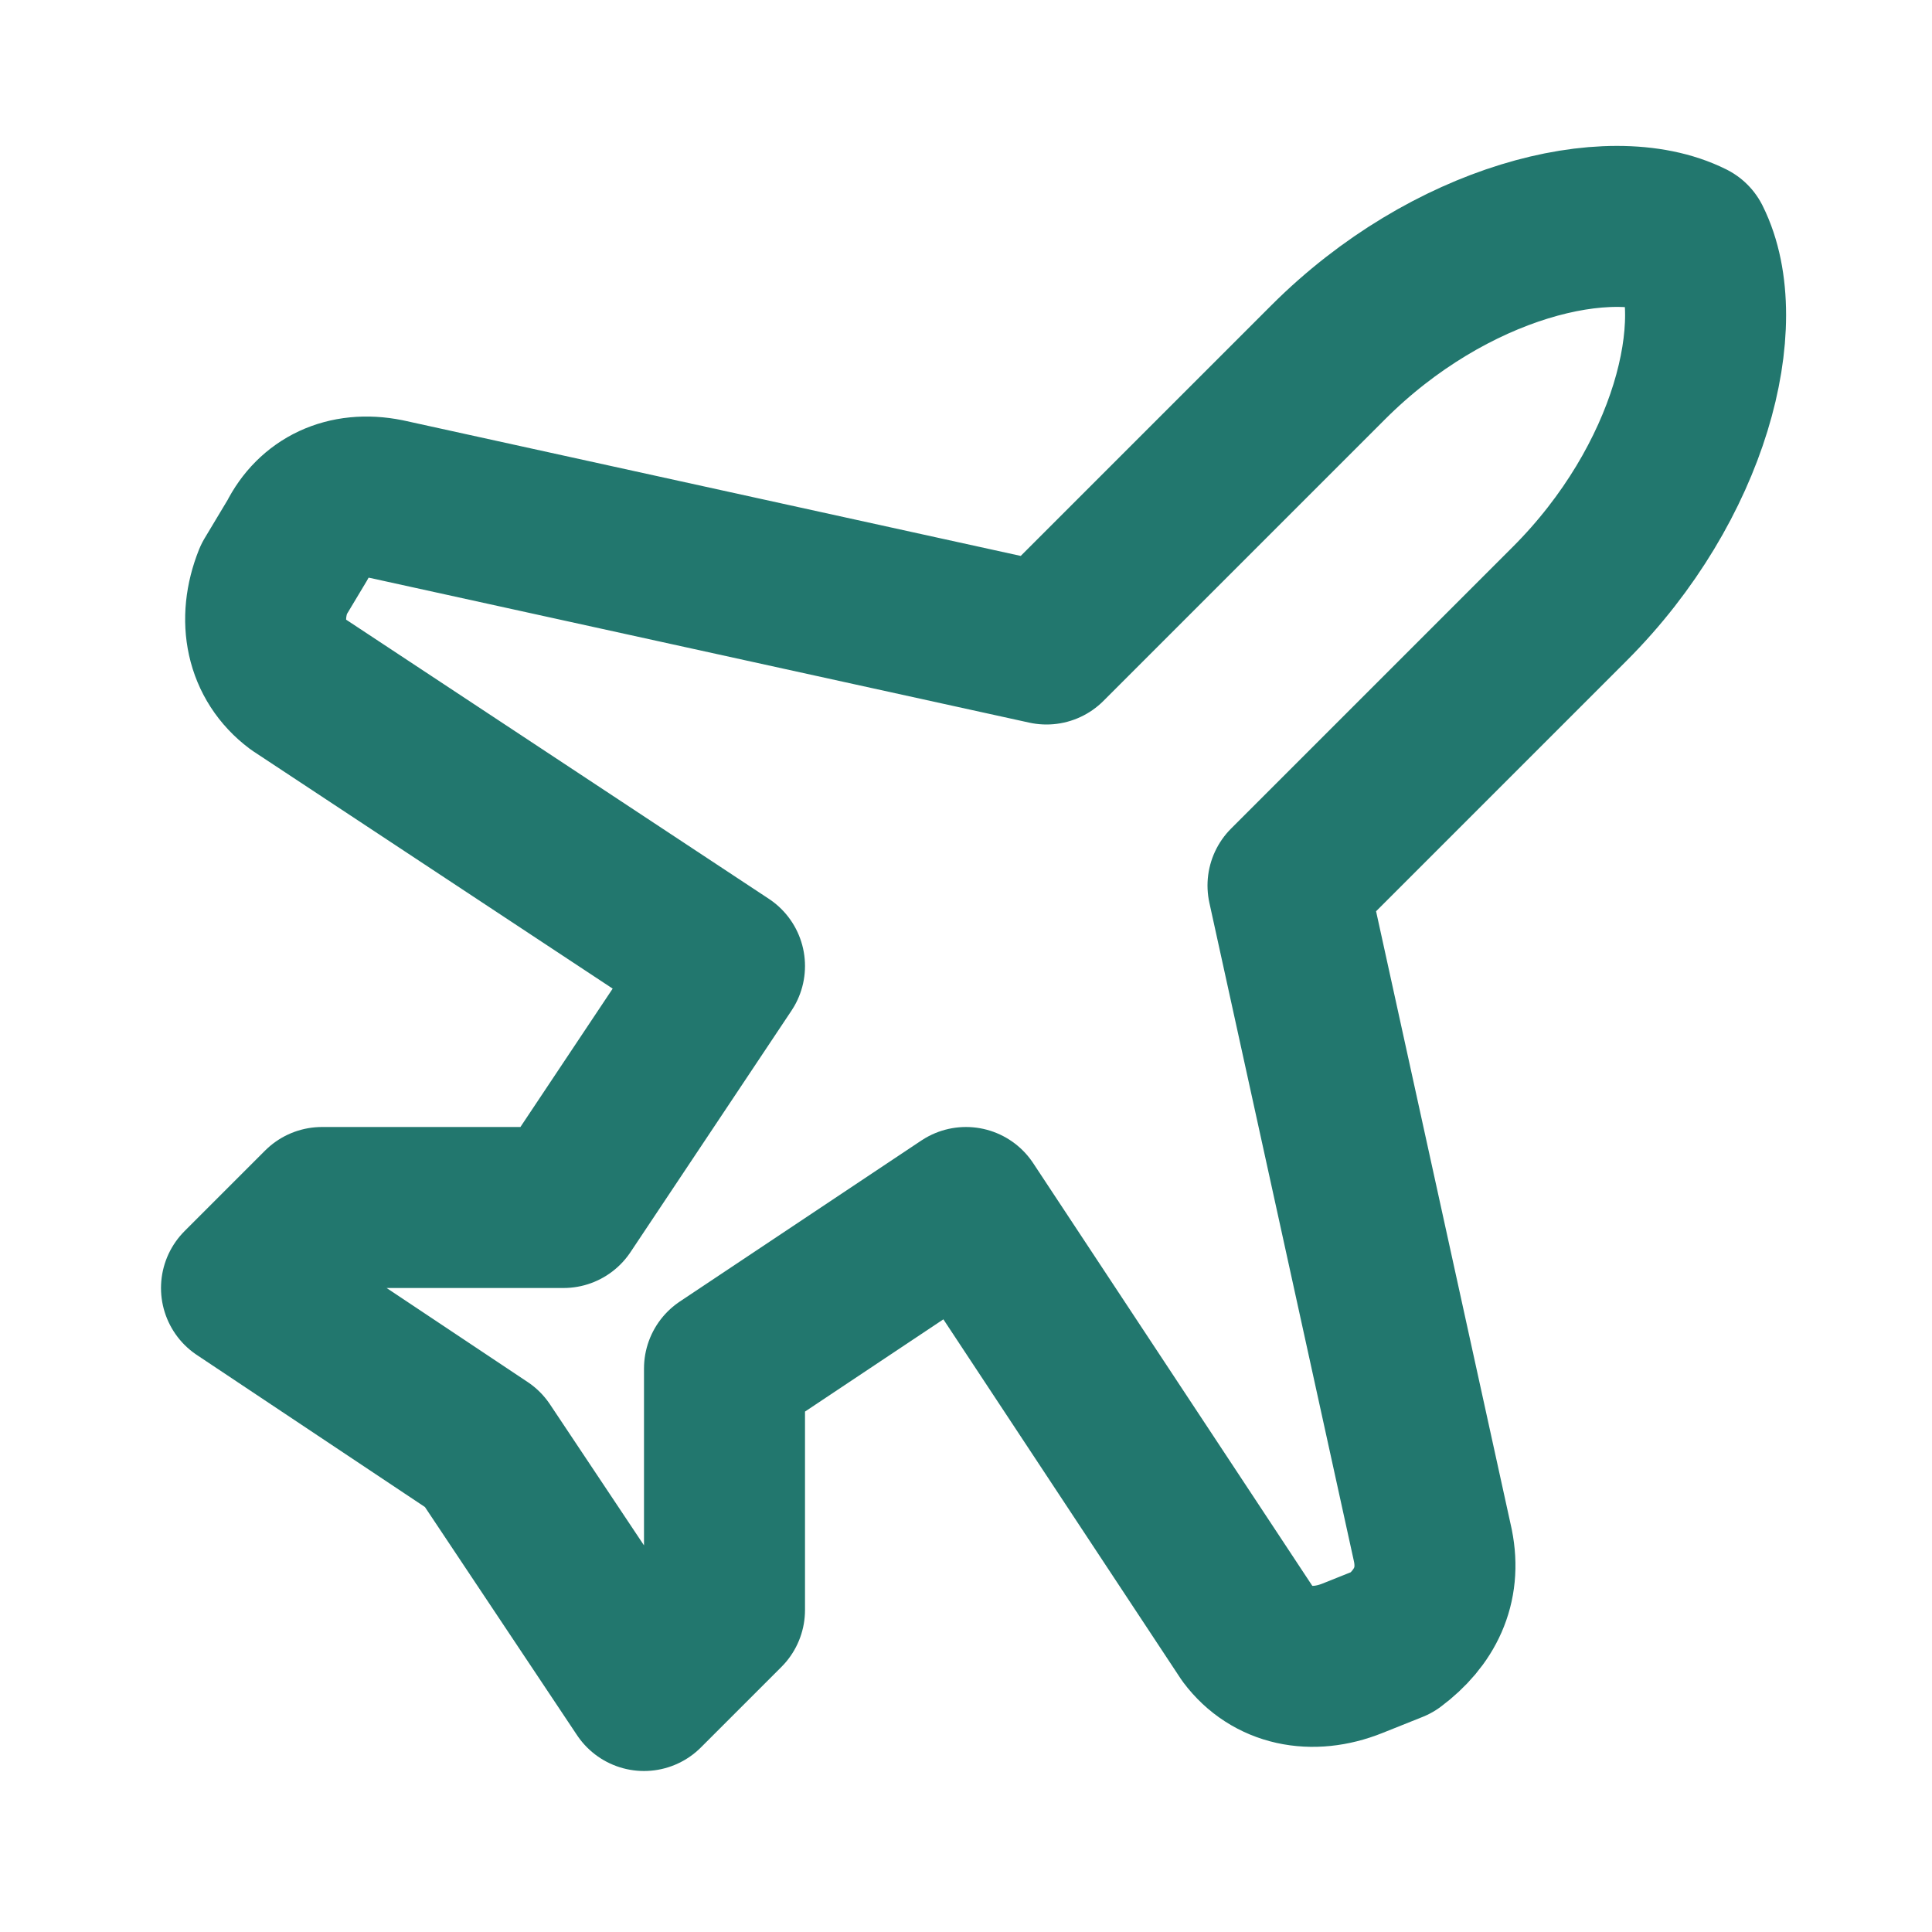
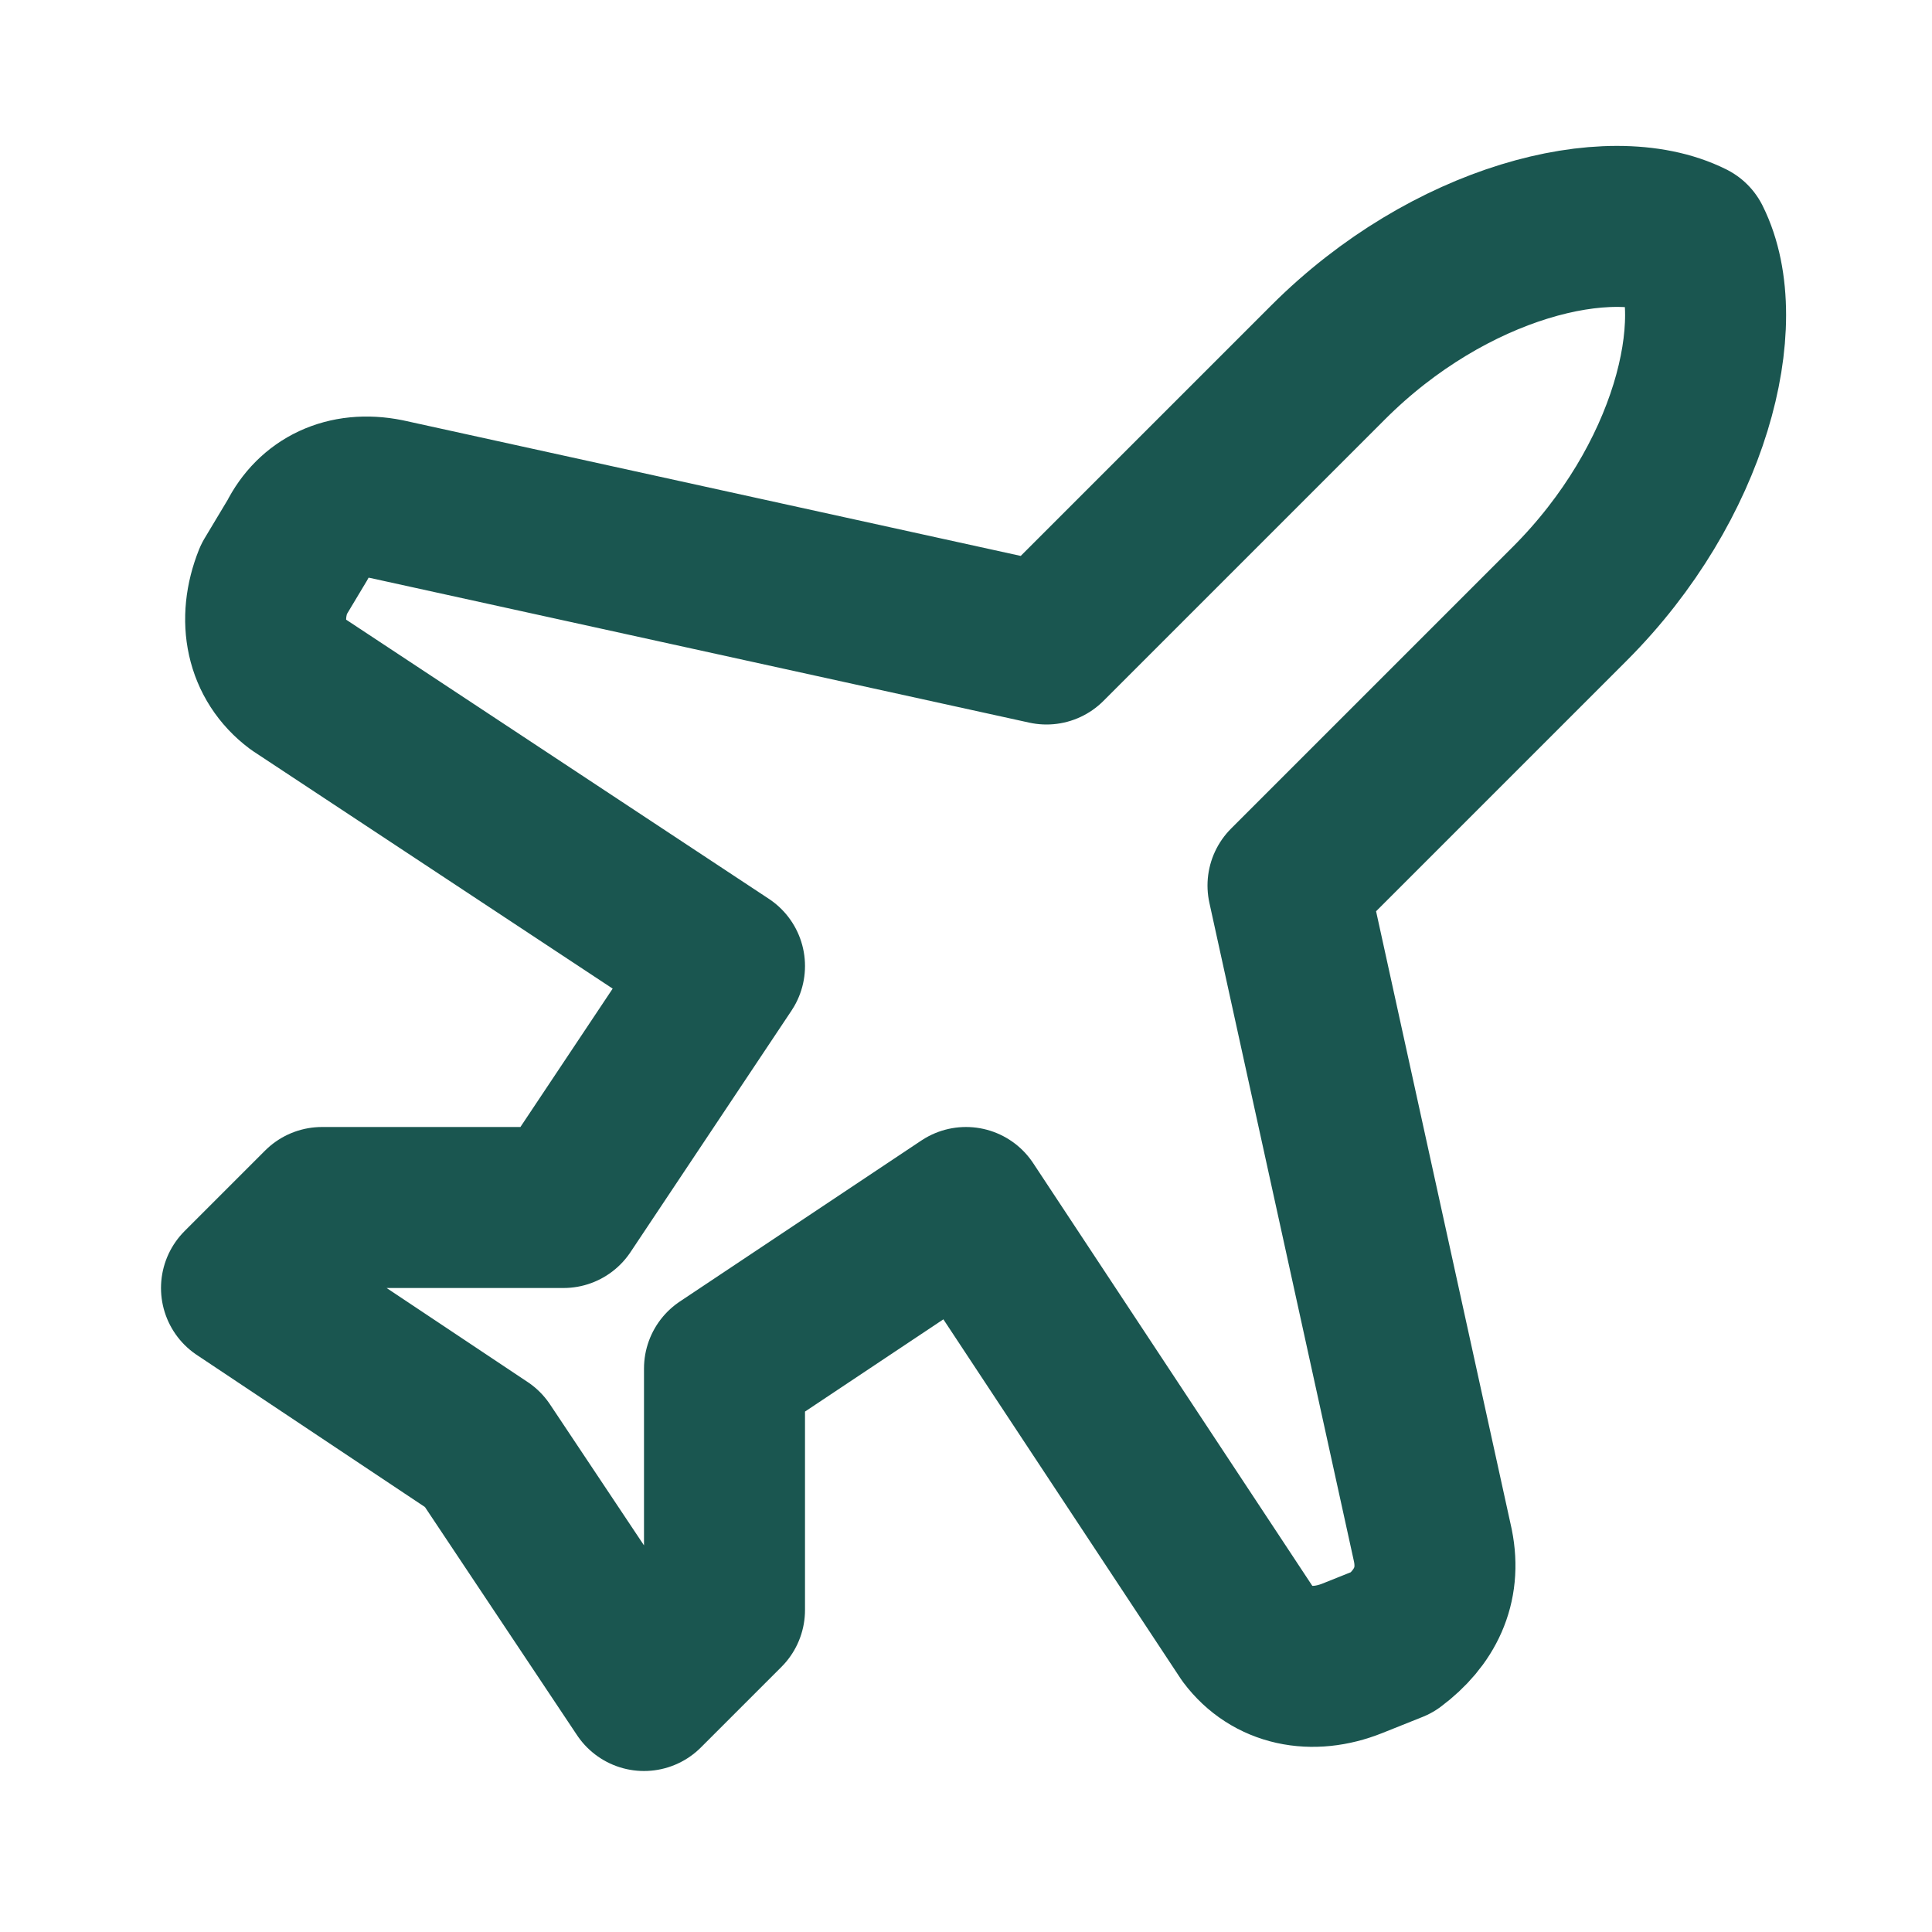
<svg xmlns="http://www.w3.org/2000/svg" width="24" height="24" viewBox="0 0 24 24" fill="none">
-   <path d="M17.8 19.2L16 11L19.5 7.5C21 6 21.5 4 21 3C20 2.5 18 3 16.5 4.5L13 8L4.8 6.2C4.3 6.1 3.9 6.3 3.7 6.7L3.4 7.2C3.2 7.7 3.3 8.2 3.7 8.5L9 12L7 15H4L3 16L6 18L8 21L9 20V17L12 15L15.5 20.3C15.8 20.7 16.3 20.8 16.8 20.6L17.3 20.4C17.7 20.1 17.9 19.7 17.8 19.2Z" stroke="#22776E" stroke-width="2" stroke-linecap="round" stroke-linejoin="round" />
+   <path d="M17.8 19.2L16 11L19.5 7.5C21 6 21.5 4 21 3C20 2.5 18 3 16.5 4.5L13 8L4.8 6.2C4.3 6.1 3.9 6.3 3.7 6.7L3.4 7.2C3.2 7.7 3.3 8.2 3.7 8.5L9 12L7 15H4L3 16L6 18L8 21L9 20V17L12 15L15.5 20.3C15.8 20.7 16.3 20.8 16.8 20.6L17.3 20.4C17.7 20.1 17.9 19.7 17.8 19.2Z" stroke="#1A5650" stroke-width="2" stroke-linecap="round" stroke-linejoin="round" />
</svg>
